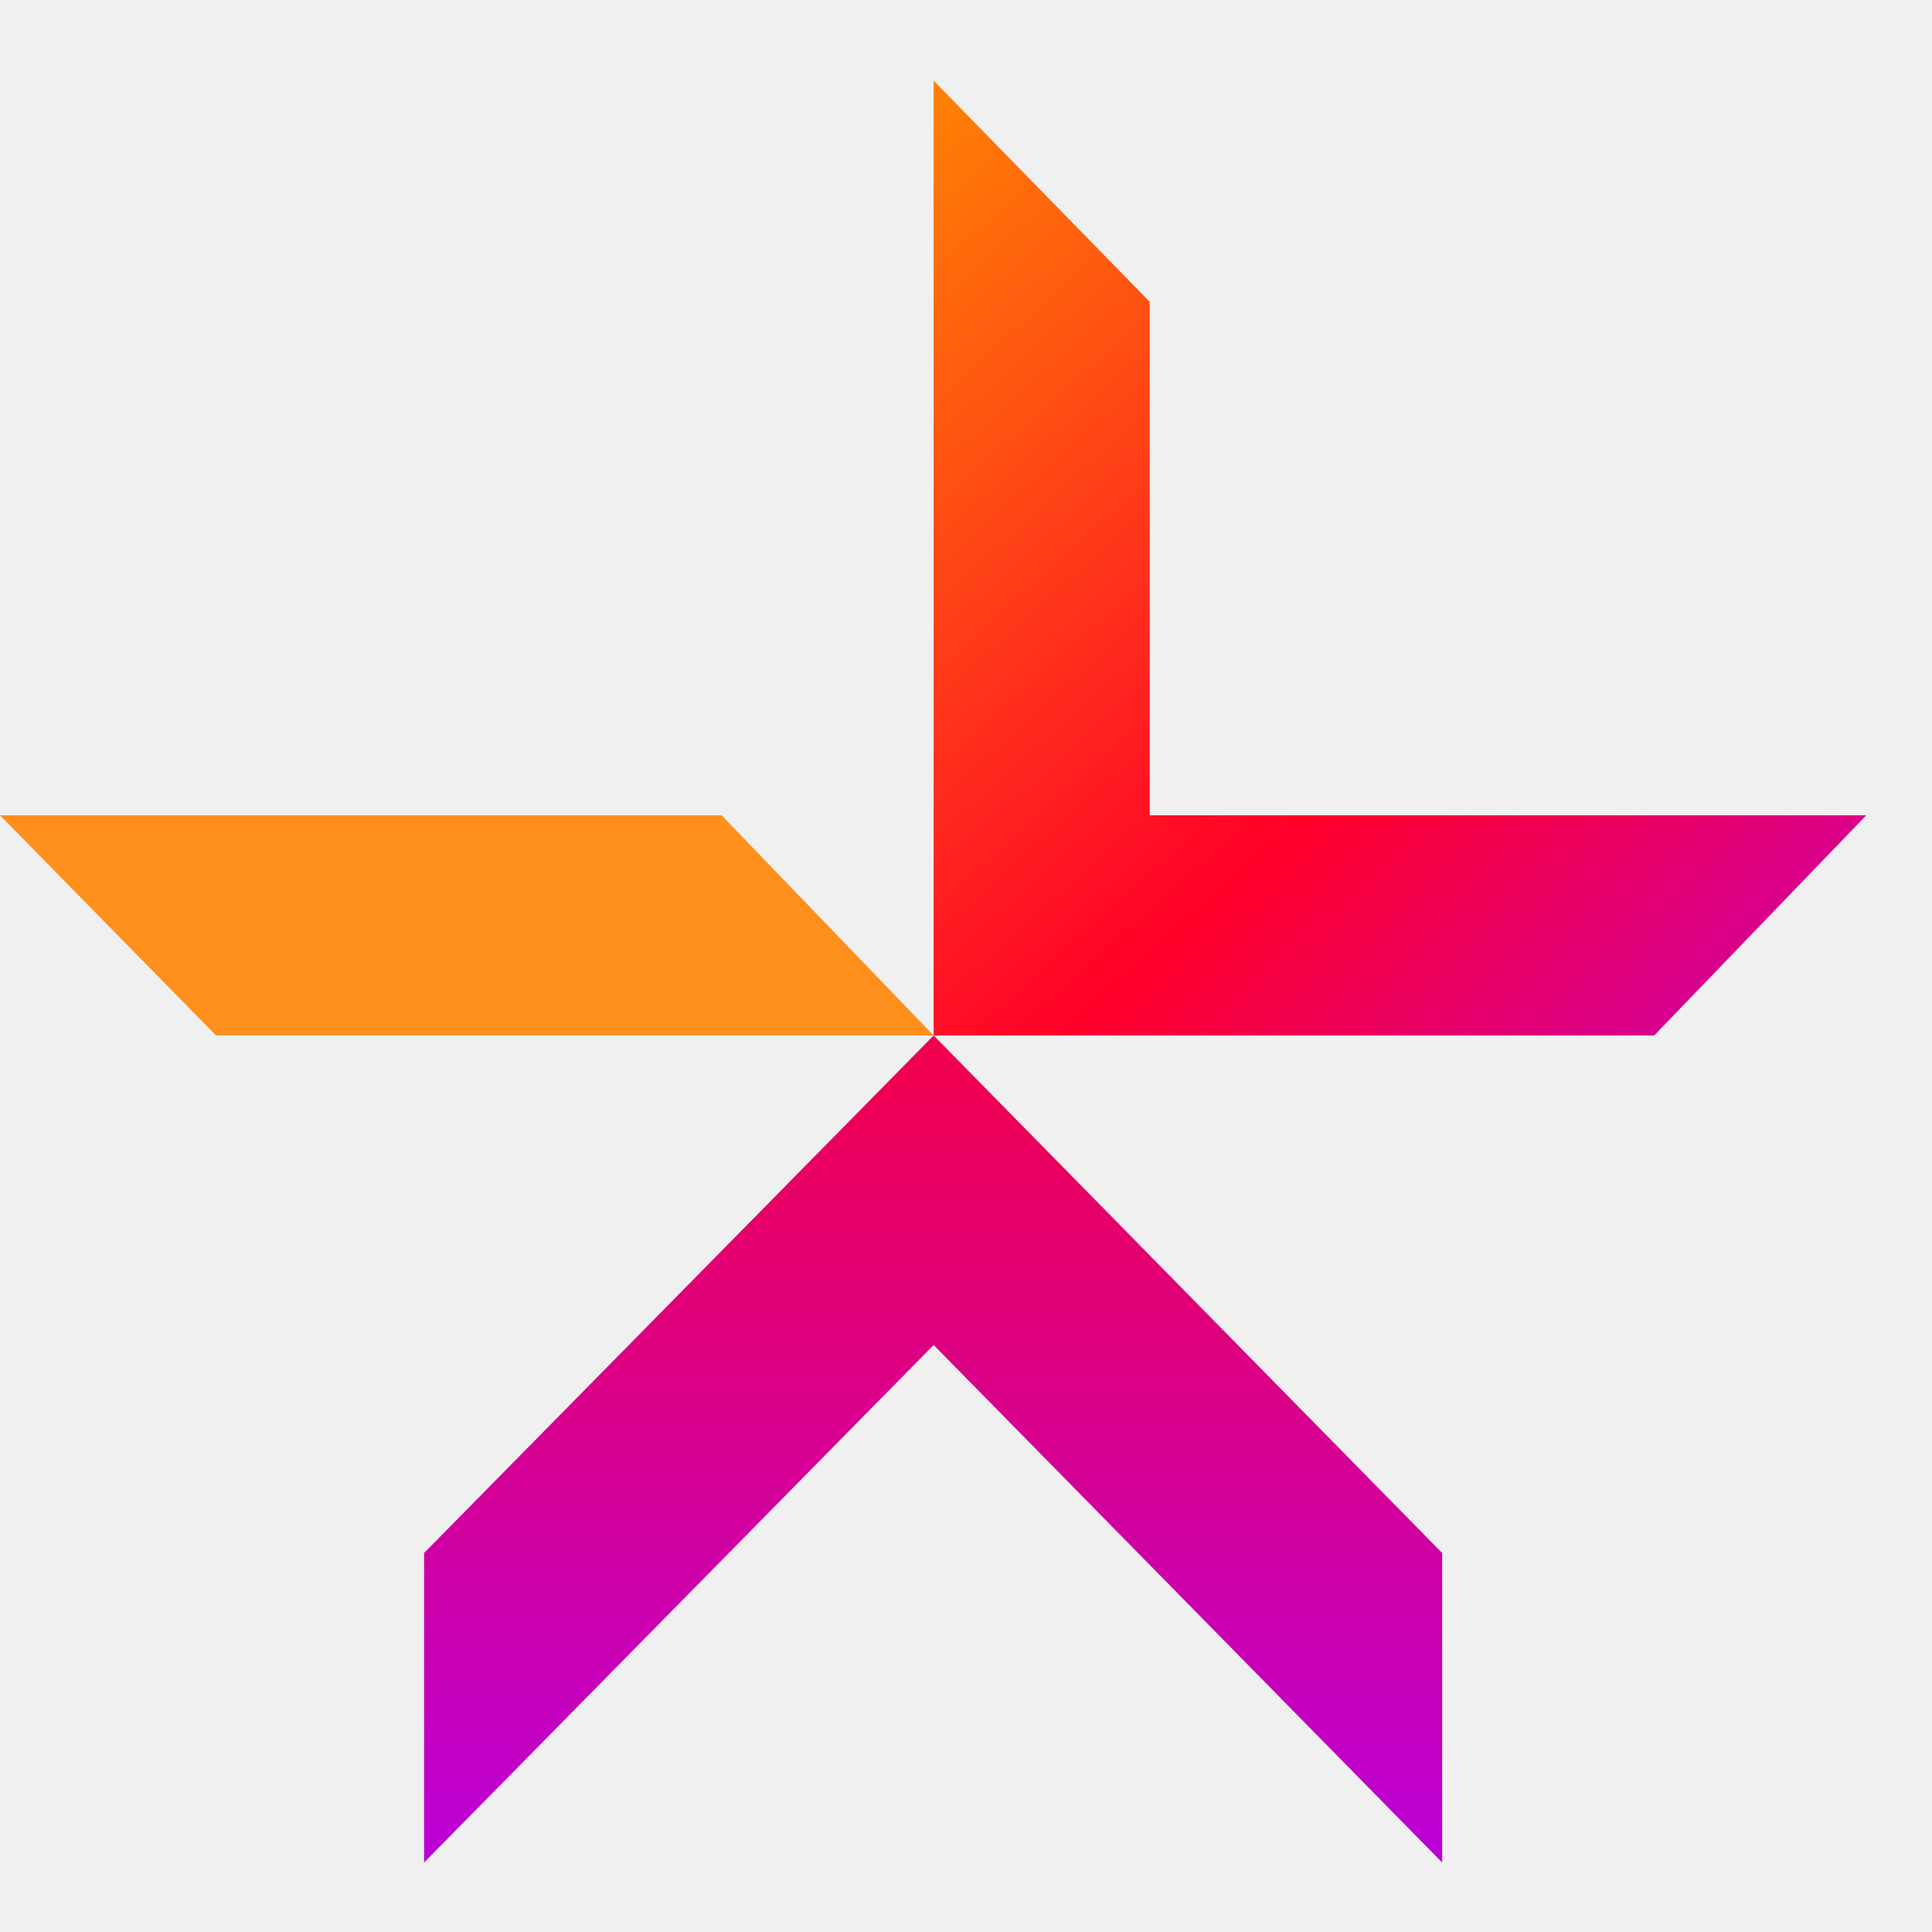
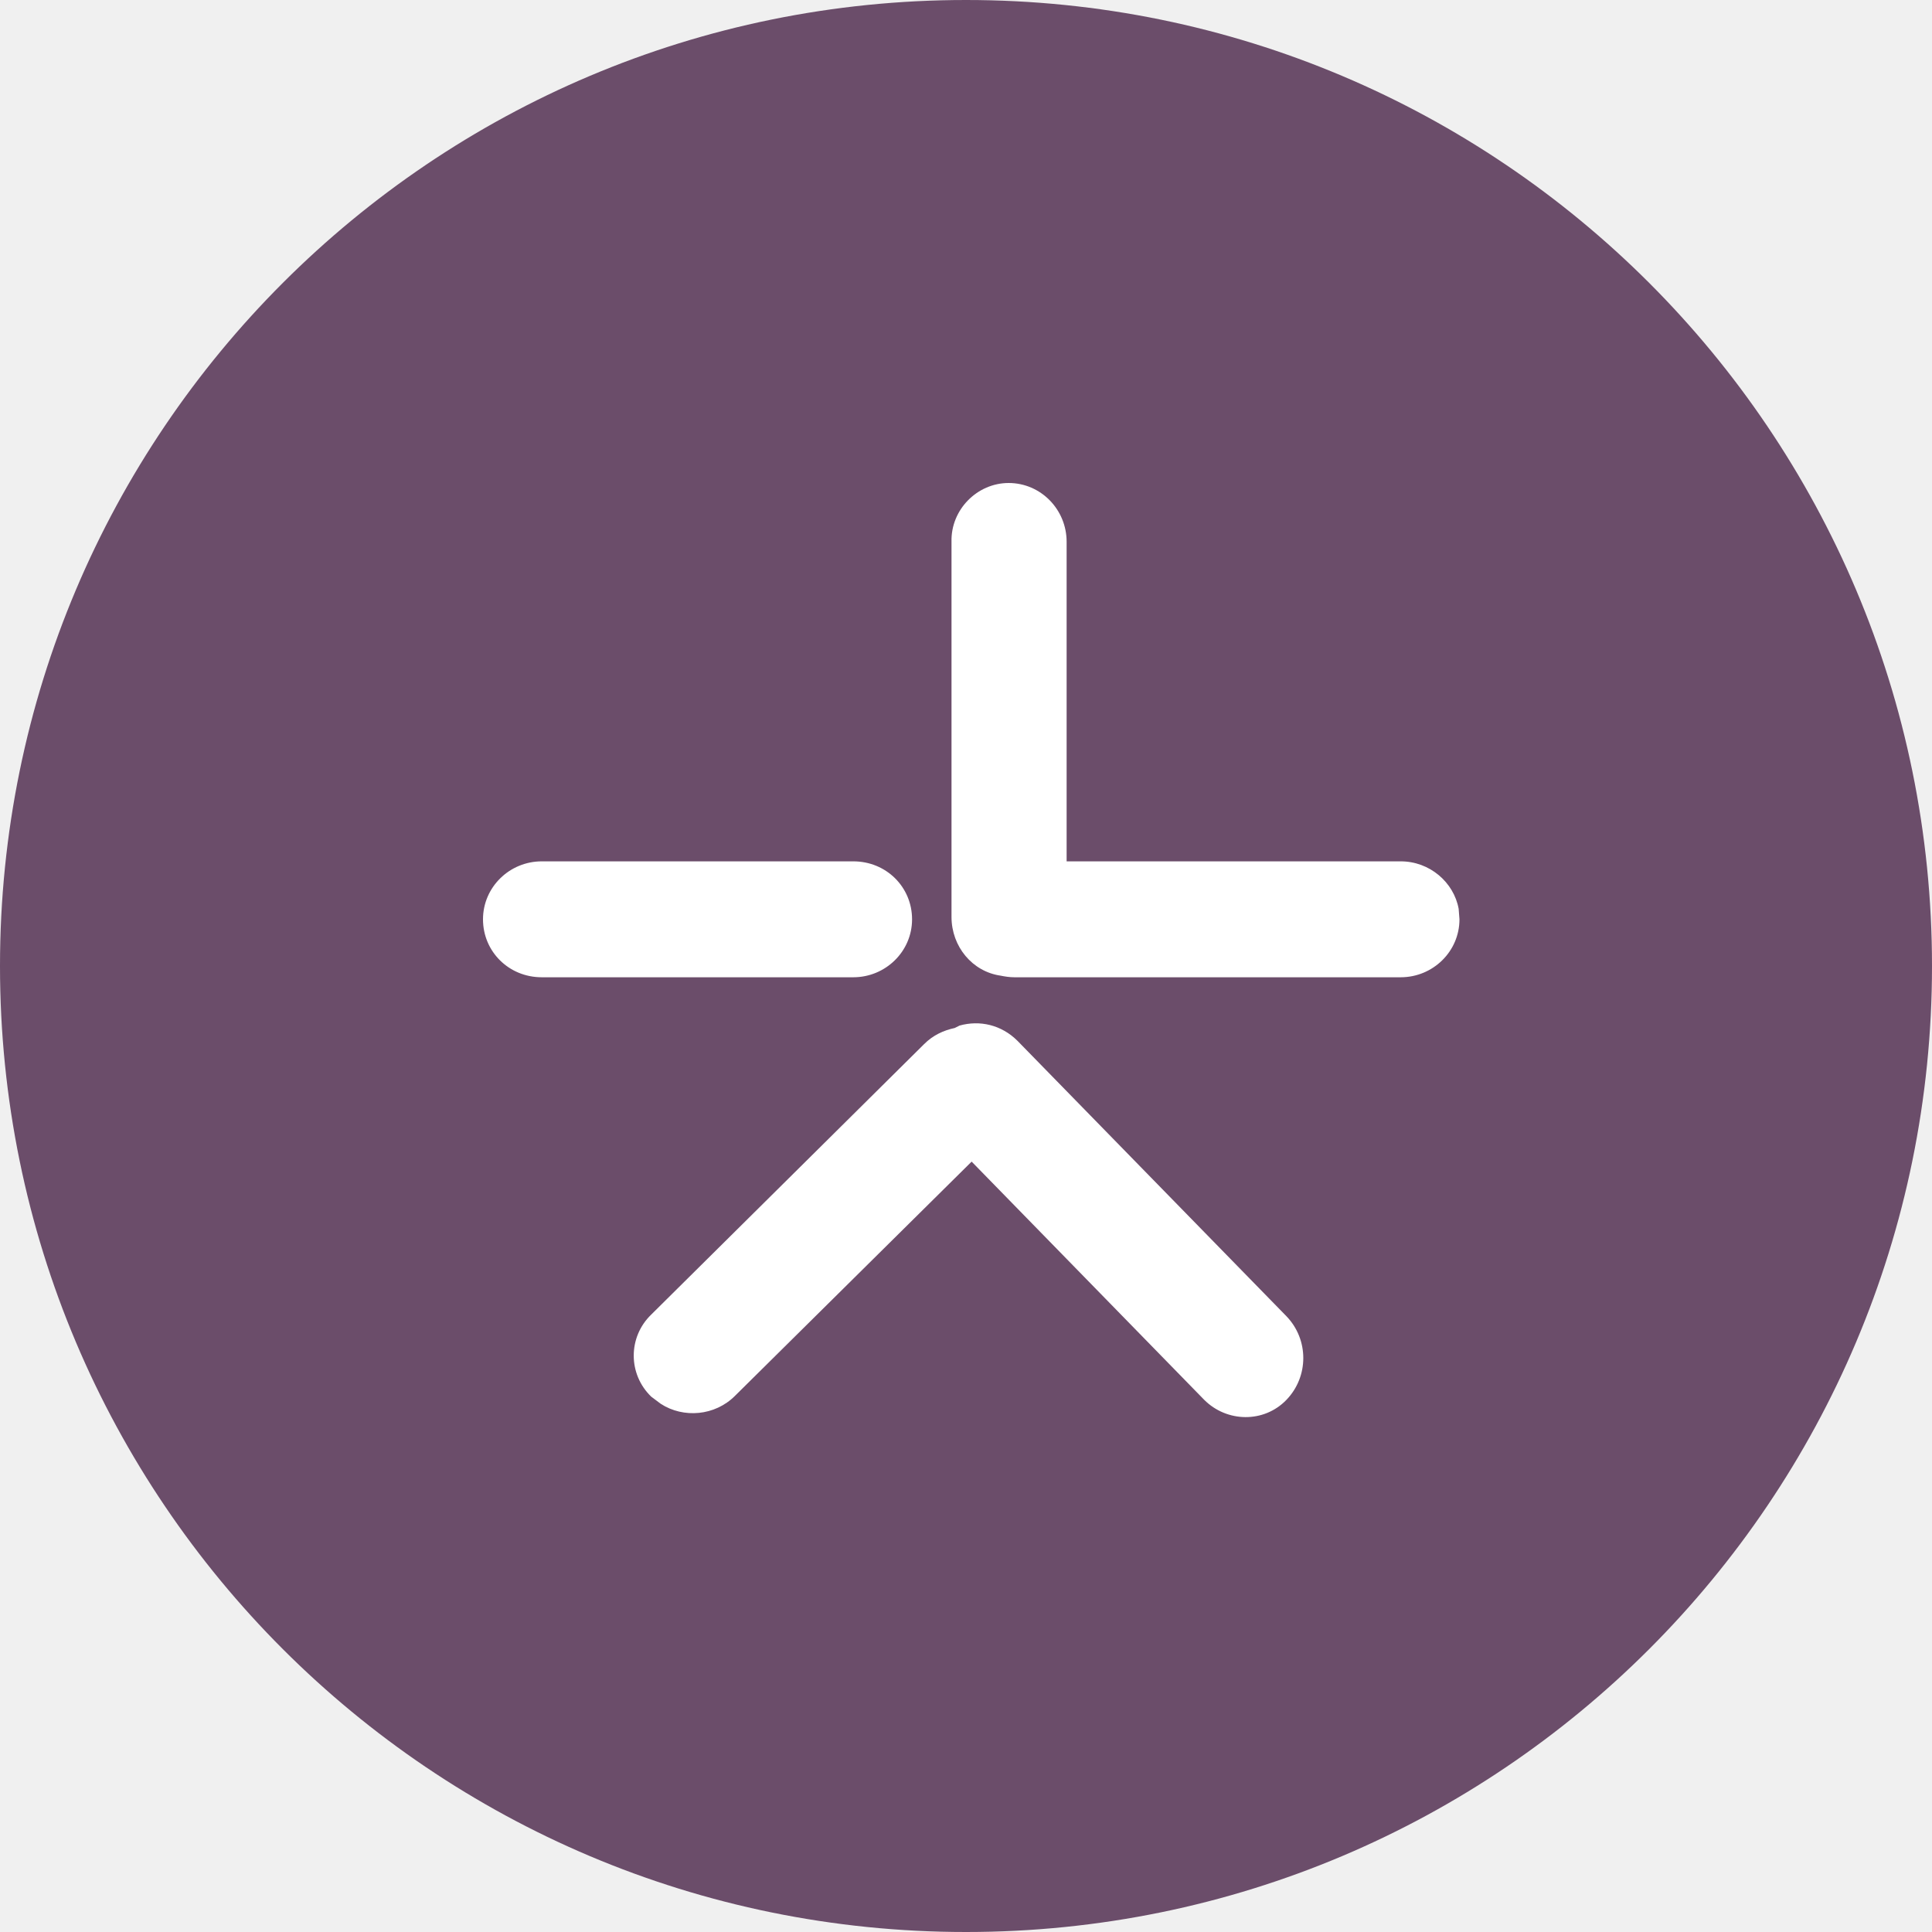
- <svg xmlns="http://www.w3.org/2000/svg" width="24px" height="24px" viewBox="0 0 24 24" version="1.1">
-   <defs>
-     <linearGradient x1="50.016%" y1="-23.32%" x2="50.016%" y2="127.316%" id="linearGradient-1">
-       <stop stop-color="#FF0029" offset="0%" />
-       <stop stop-color="#AB00FF" offset="100%" />
-     </linearGradient>
-     <linearGradient x1="-21.807%" y1="6.925%" x2="98.328%" y2="143.349%" id="linearGradient-2">
-       <stop stop-color="#FF9100" offset="0%" />
-       <stop stop-color="#FF0029" offset="51.53%" />
-       <stop stop-color="#AB00FF" offset="100%" />
-     </linearGradient>
-   </defs>
-   <g id="Artboard-Copy" stroke="none" stroke-width="1" fill="none" fill-rule="evenodd">
-     <g id="Shape_5_" transform="translate(0, 1)">
-       <polygon id="Path" fill="url(#linearGradient-1)" points="5.268 22.137 11.598 15.708 17.915 22.137 17.915 18.292 11.598 11.863 5.268 18.292 5.268 18.292 5.268 18.292" />
-       <polygon id="Path" fill="#FF8F1C" points="0 9.128 8.964 9.128 11.598 11.863 2.684 11.863 2.684 11.863 2.684 11.863" />
-       <polygon id="Path" fill="url(#linearGradient-2)" points="23.183 9.128 14.282 9.128 14.282 2.749 11.598 0.002 11.598 11.863 20.549 11.863 20.549 11.863 20.549 11.863" />
-     </g>
+ <svg xmlns="http://www.w3.org/2000/svg" version="1.1" id="Layer_1" x="0px" y="0px" viewBox="0 0 24 24" style="enable-background:new 0 0 24 24;" xml:space="preserve">
+   <style type="text/css">
+ 	.st0{fill:#6B4D6A;}
+ 	.st1{fill:#FFFFFF;}
+ </style>
+   <g id="Group-3_1_" transform="translate(87, 0)">
+     <path id="Oval_1_" class="st0" d="M-75,0c6.63,0,12,5.37,12,12s-5.37,12-12,12s-12-5.37-12-12S-81.63,0-75,0z" />
+     <path id="Combined-Shape_1_" class="st1" d="M-75.08,12.74c0.25-0.07,0.52-0.01,0.72,0.19l0,0l3.34,3.42   c0.28,0.29,0.28,0.75,0,1.04c-0.28,0.29-0.74,0.28-1.02,0l0,0l-2.89-2.96l-2.94,2.91c-0.25,0.25-0.64,0.28-0.92,0.1l-0.12-0.09   c-0.29-0.28-0.29-0.74,0-1.02l0,0l3.39-3.36c0.11-0.11,0.24-0.17,0.38-0.2L-75.08,12.74z M-76.4,10.7c0.41,0,0.73,0.32,0.73,0.72   c0,0.4-0.33,0.72-0.73,0.72l0,0h-3.87c-0.41,0-0.73-0.32-0.73-0.72c0-0.4,0.33-0.72,0.73-0.72l0,0H-76.4z M-74.47,6   c0.4,0,0.72,0.33,0.72,0.73l0,0l0,3.97l4.15,0c0.36,0,0.66,0.26,0.72,0.59l0.01,0.13c0,0.4-0.33,0.72-0.73,0.72l0,0h-4.8   c-0.06,0-0.12-0.01-0.17-0.02c-0.35-0.05-0.61-0.36-0.61-0.73l0,0V6.73C-75.19,6.33-74.86,6-74.47,6z" />
  </g>
</svg>
